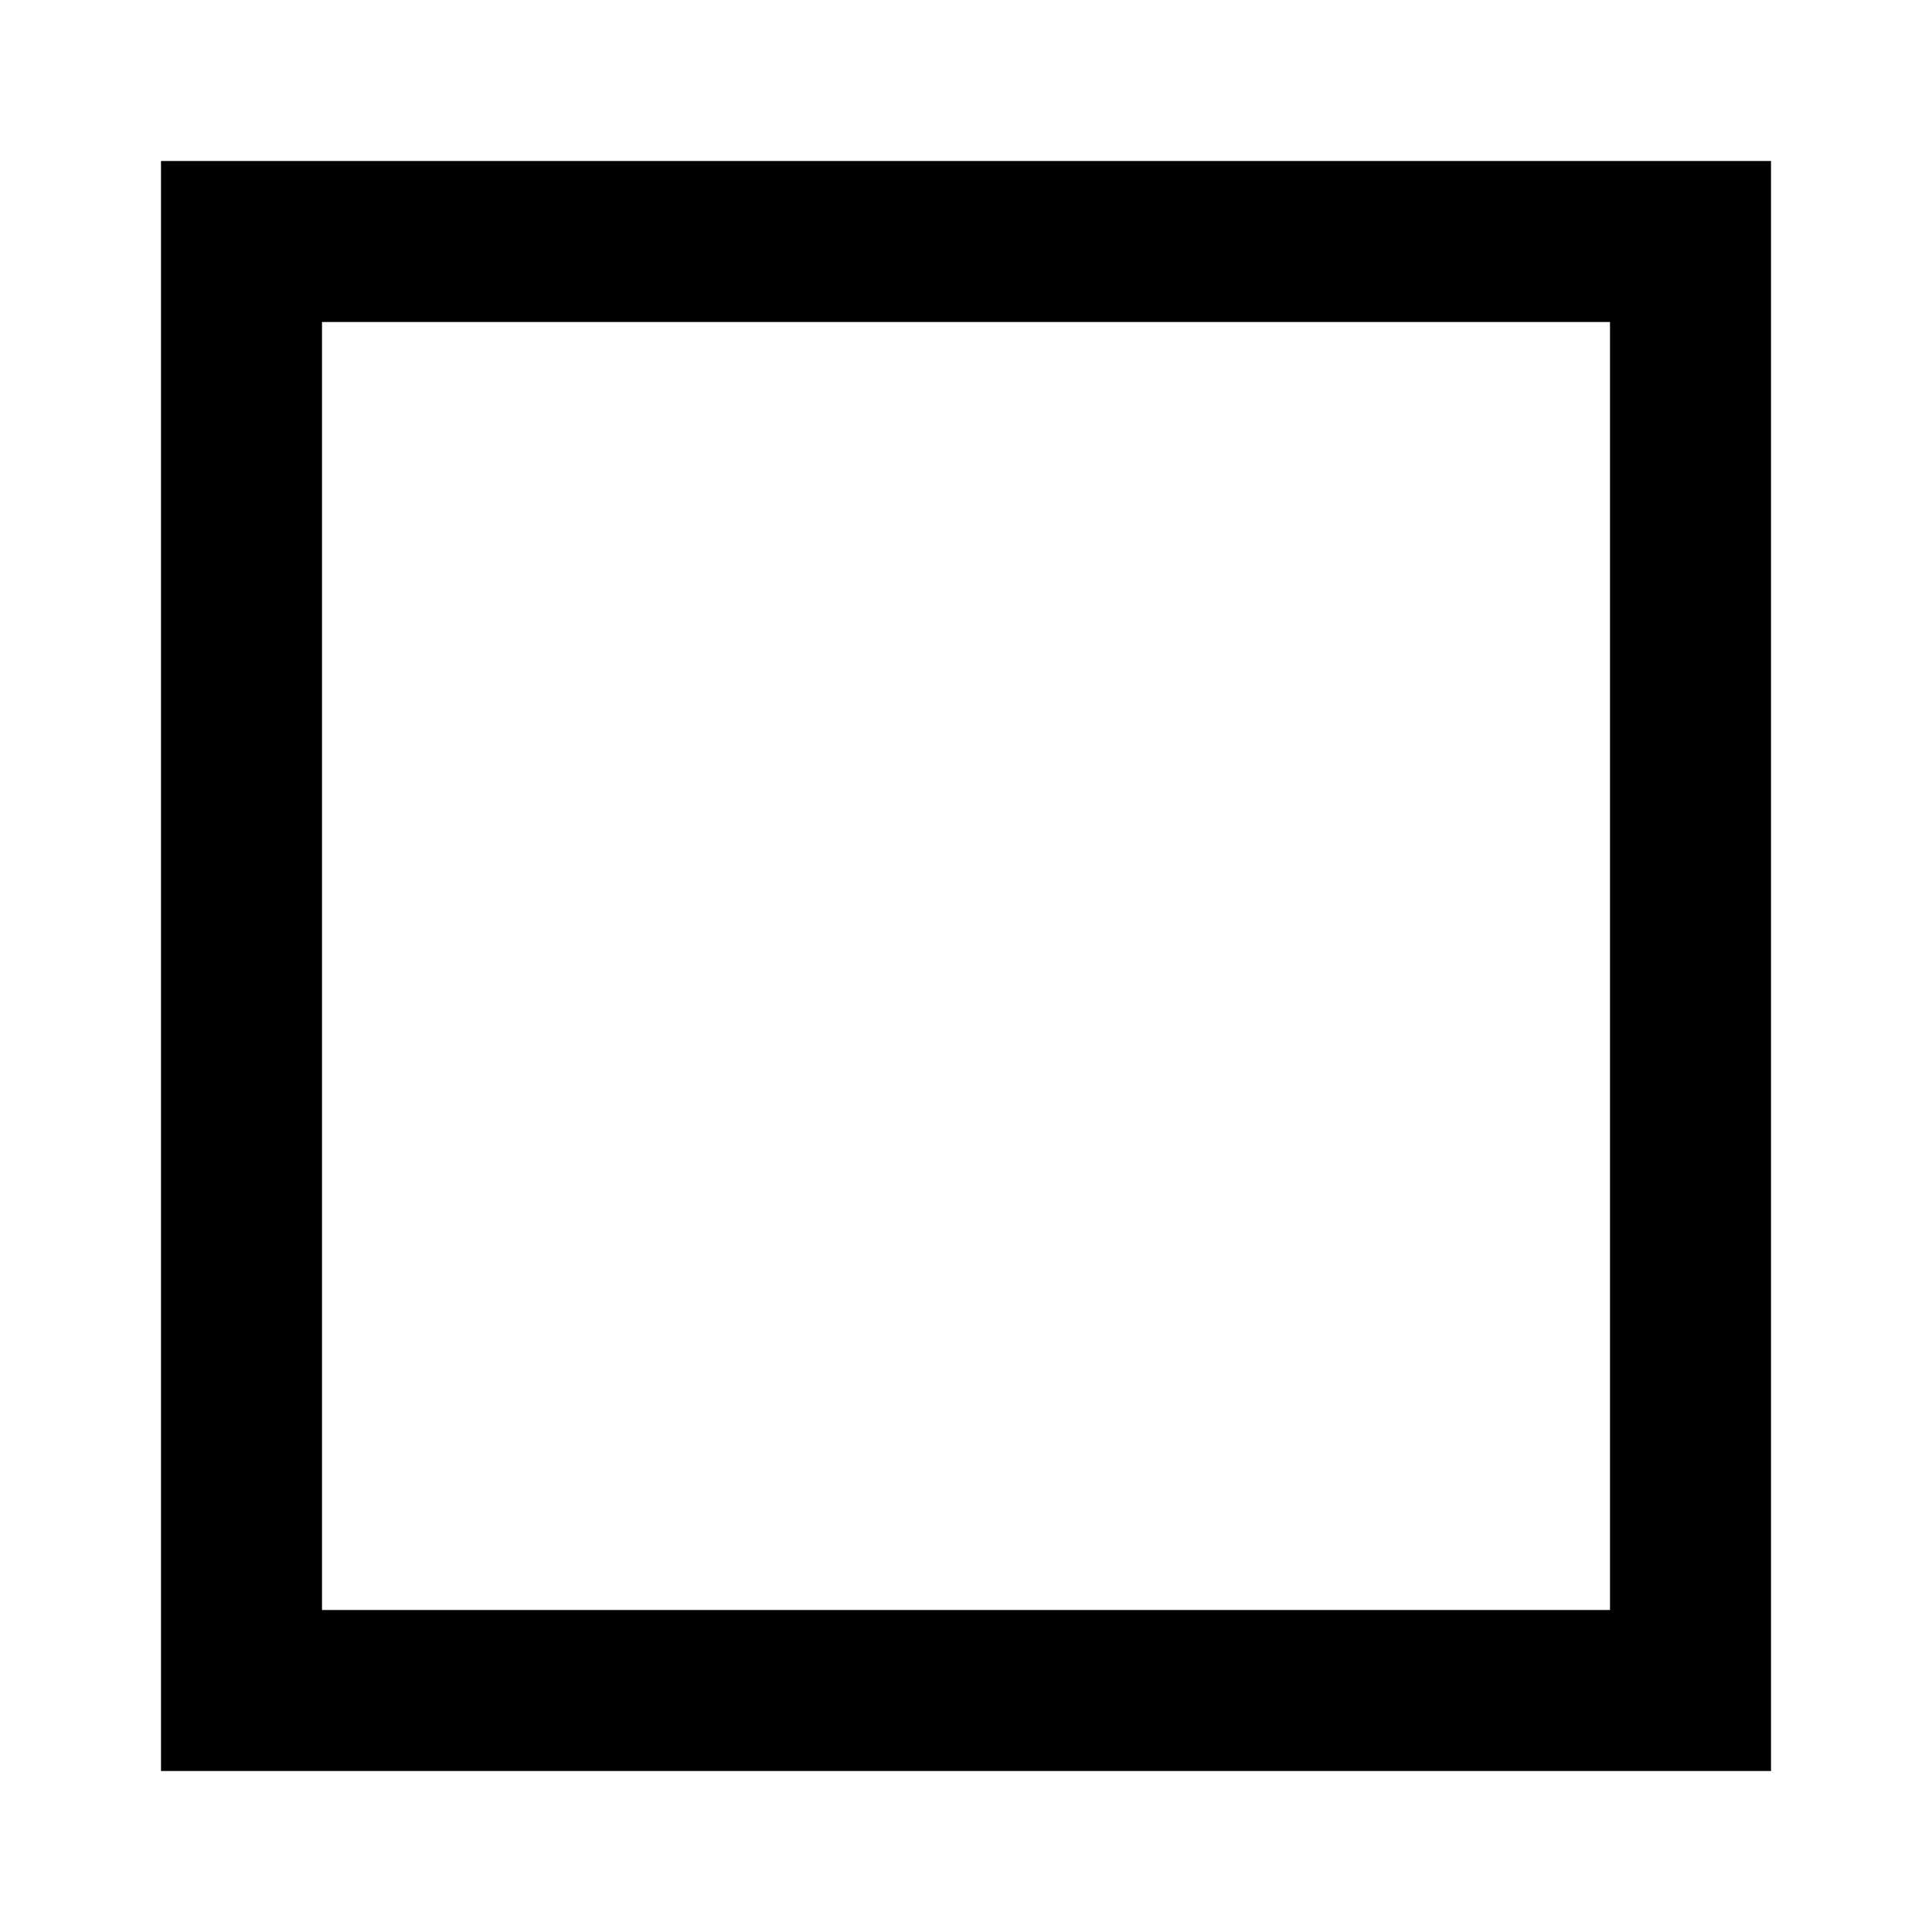
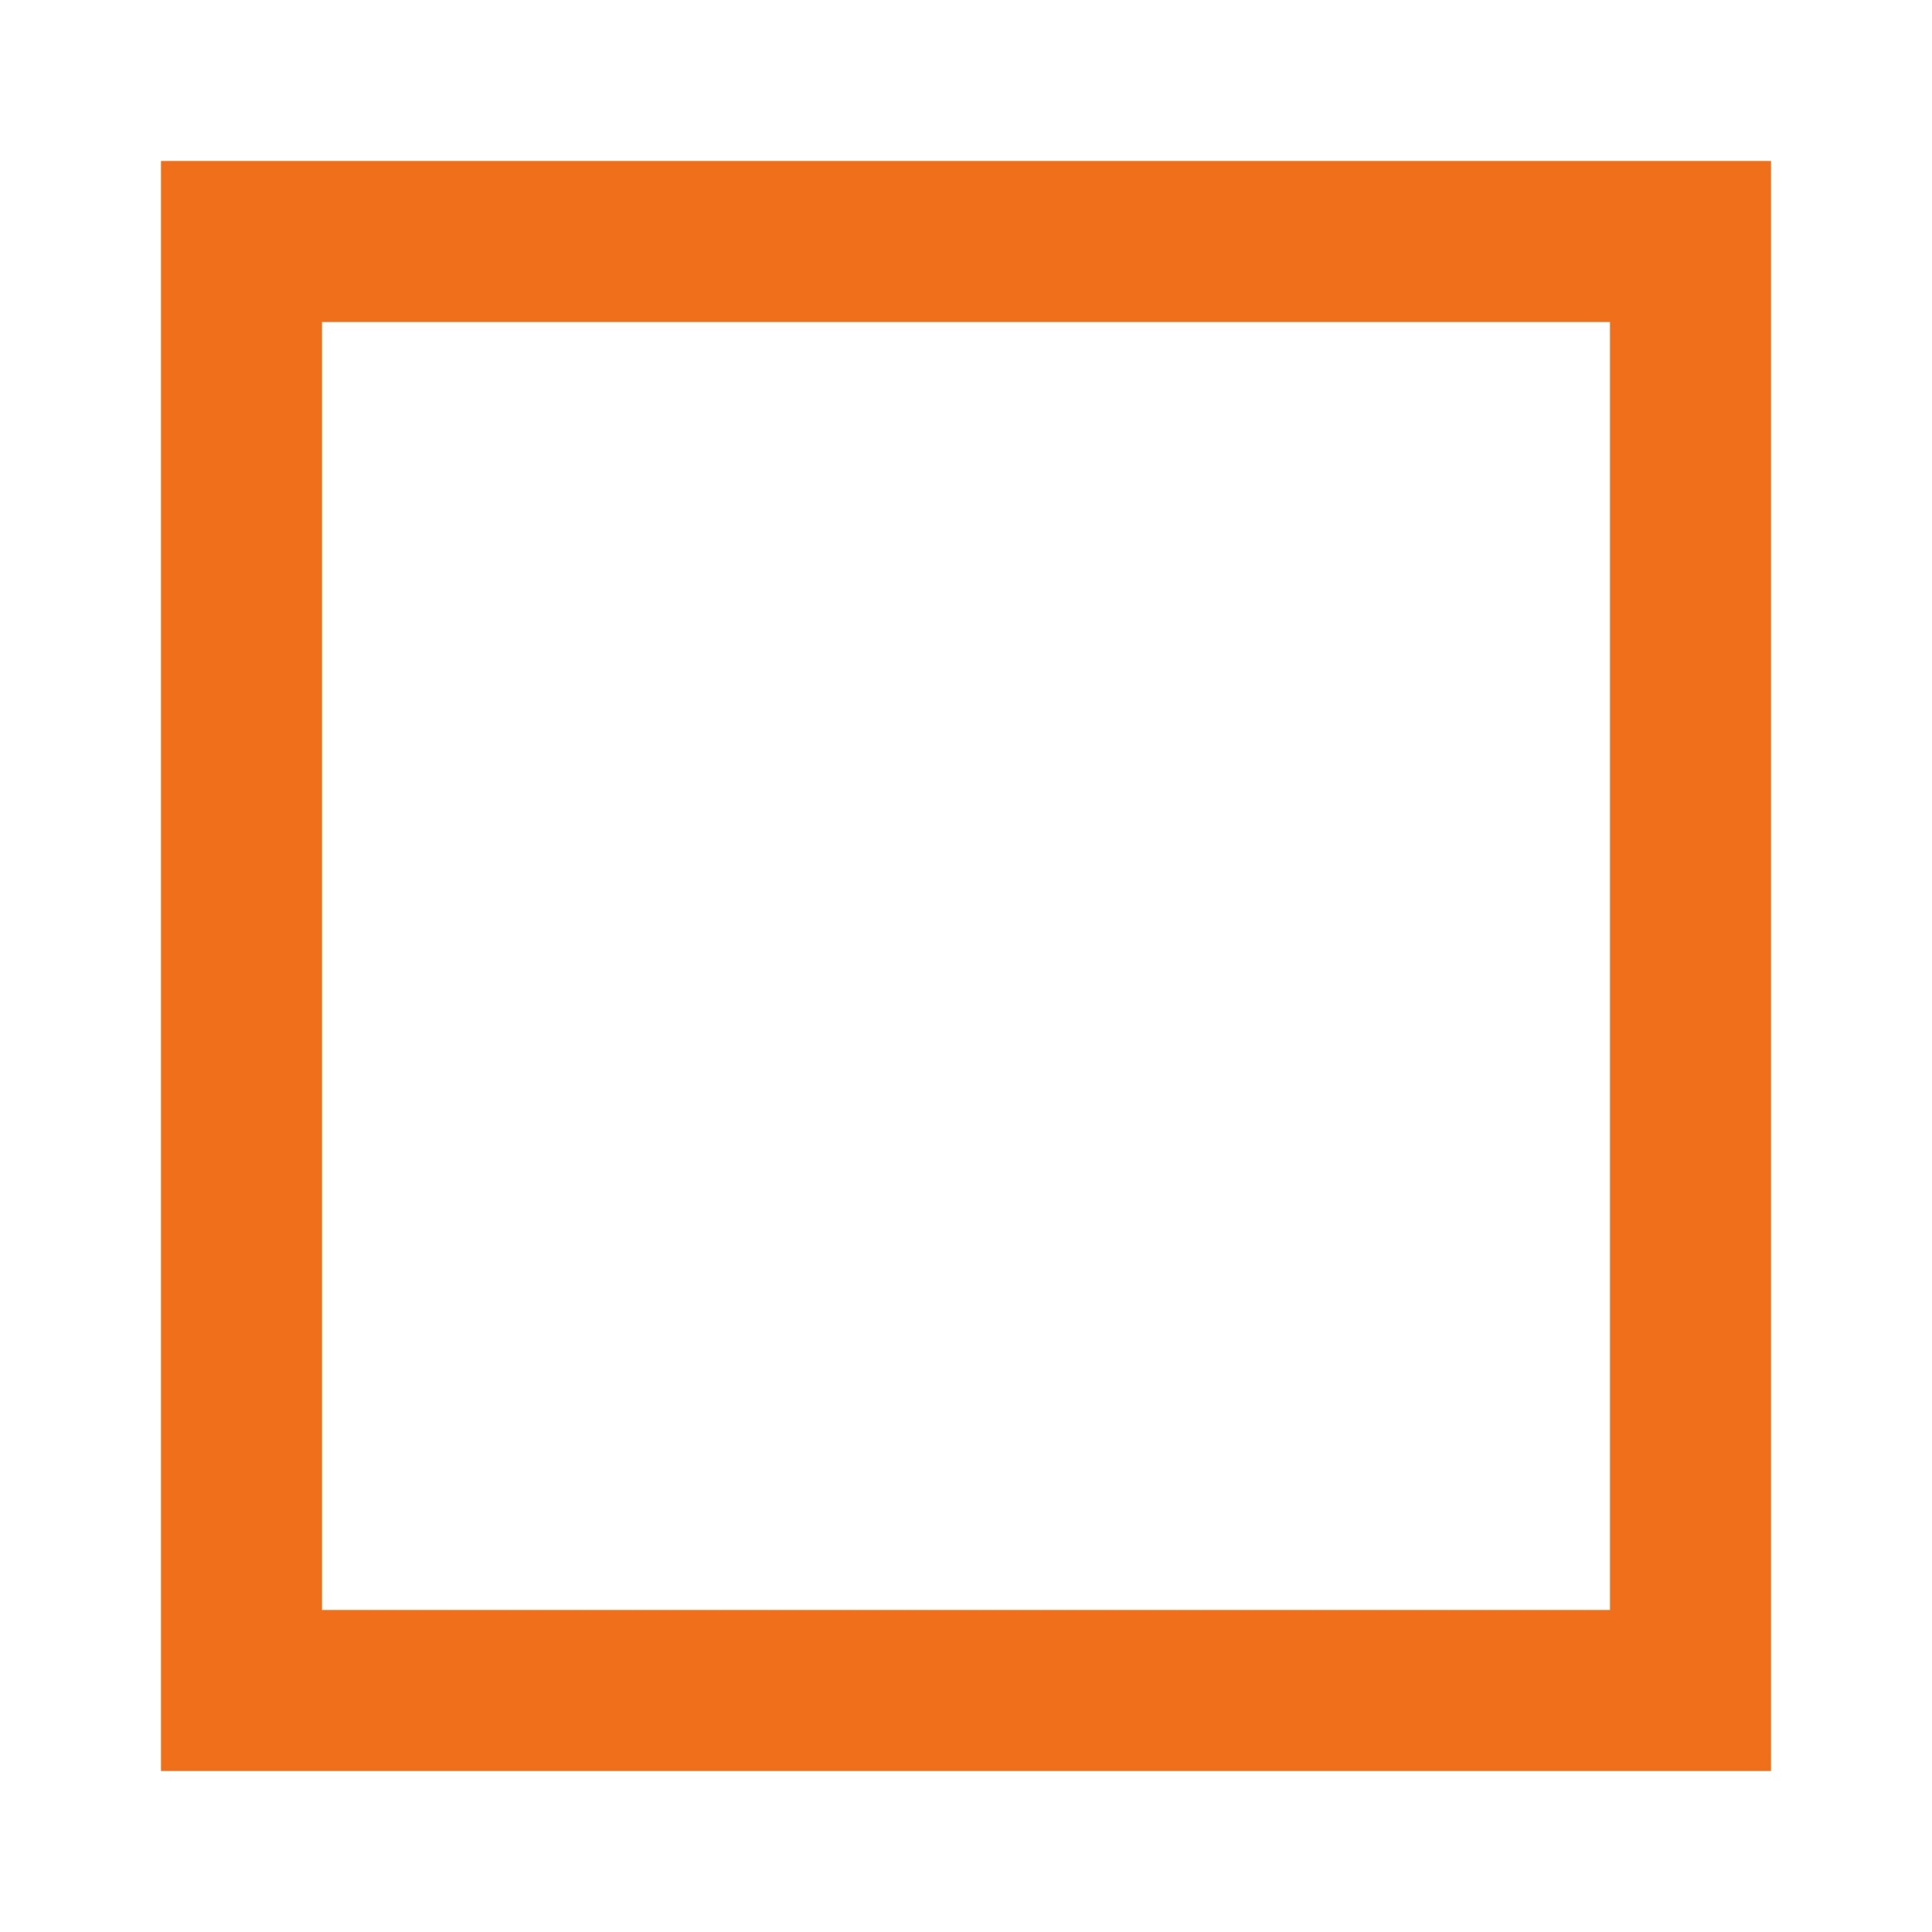
<svg xmlns="http://www.w3.org/2000/svg" width="24" height="24" viewBox="0 0 24 24" fill="none">
-   <path fill-rule="evenodd" clip-rule="evenodd" d="M22 22H2V2H22V22ZM4 4V20H20V4H4Z" fill="currentColor" />
+   <path d="M22 22H2V2H22V22ZM4 4V20H20V4H4Z" fill-rule="evenodd" clip-rule="evenodd" fill="#EF6F1A" />
</svg>
